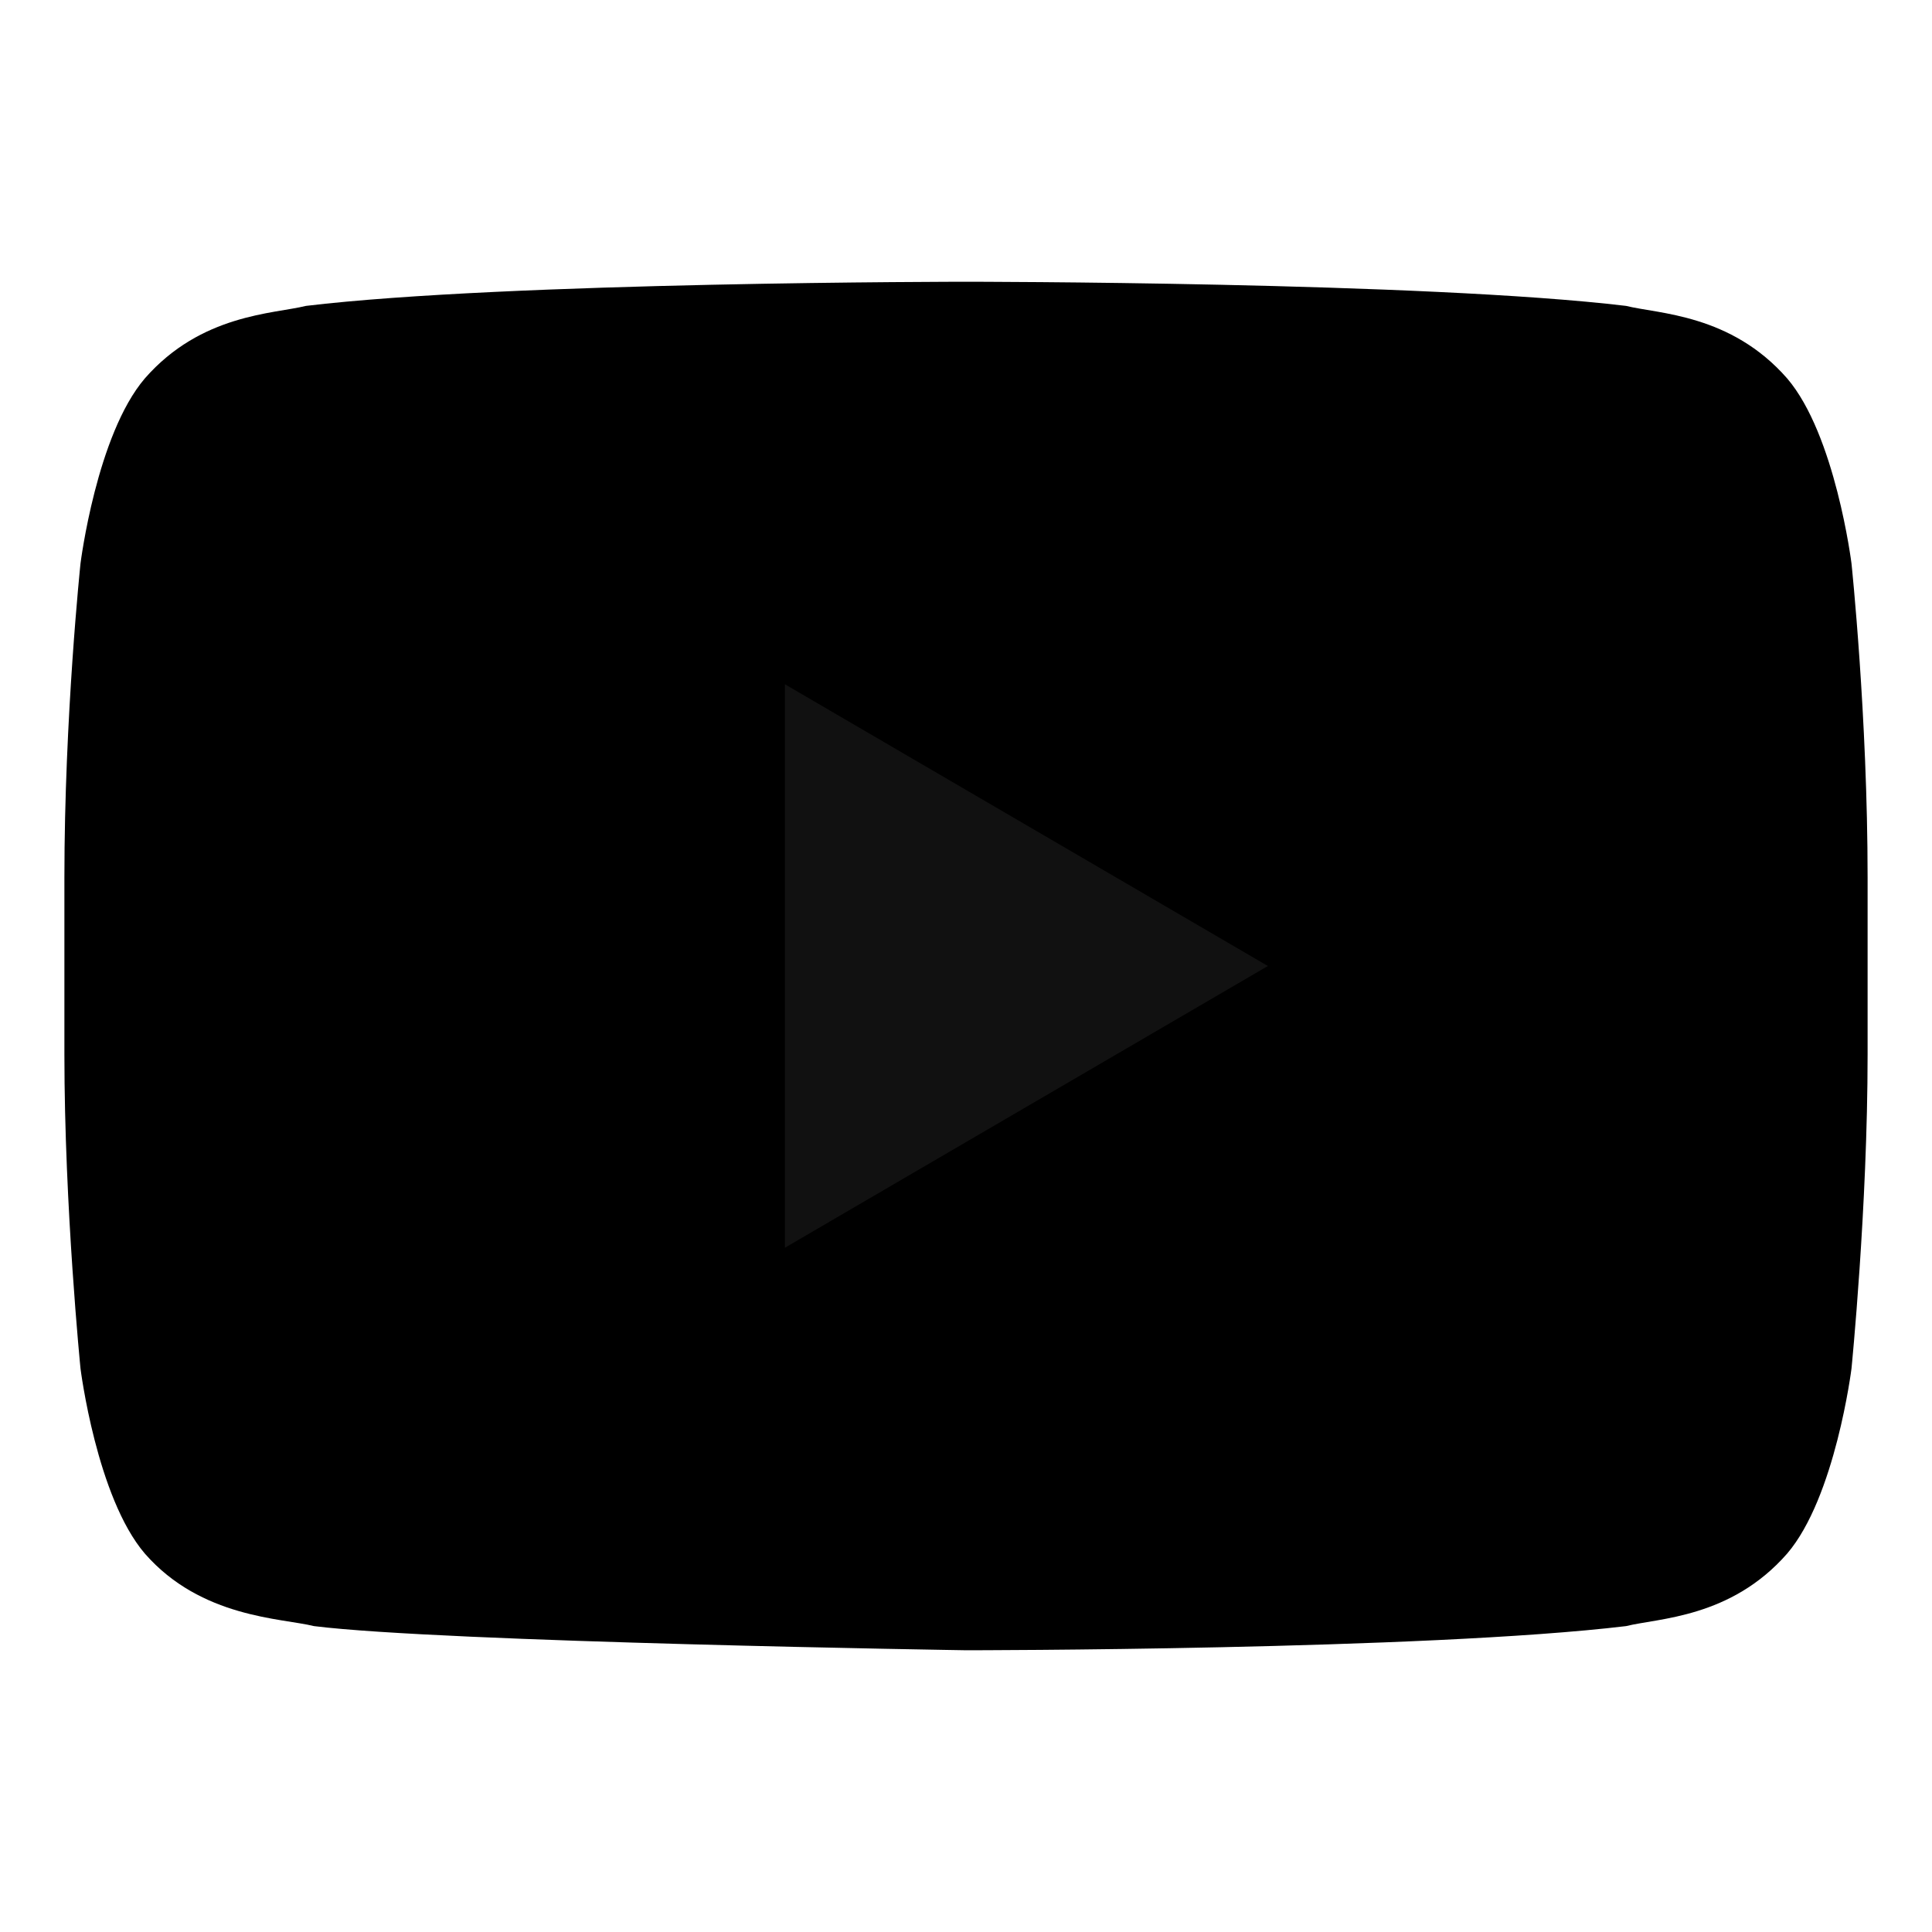
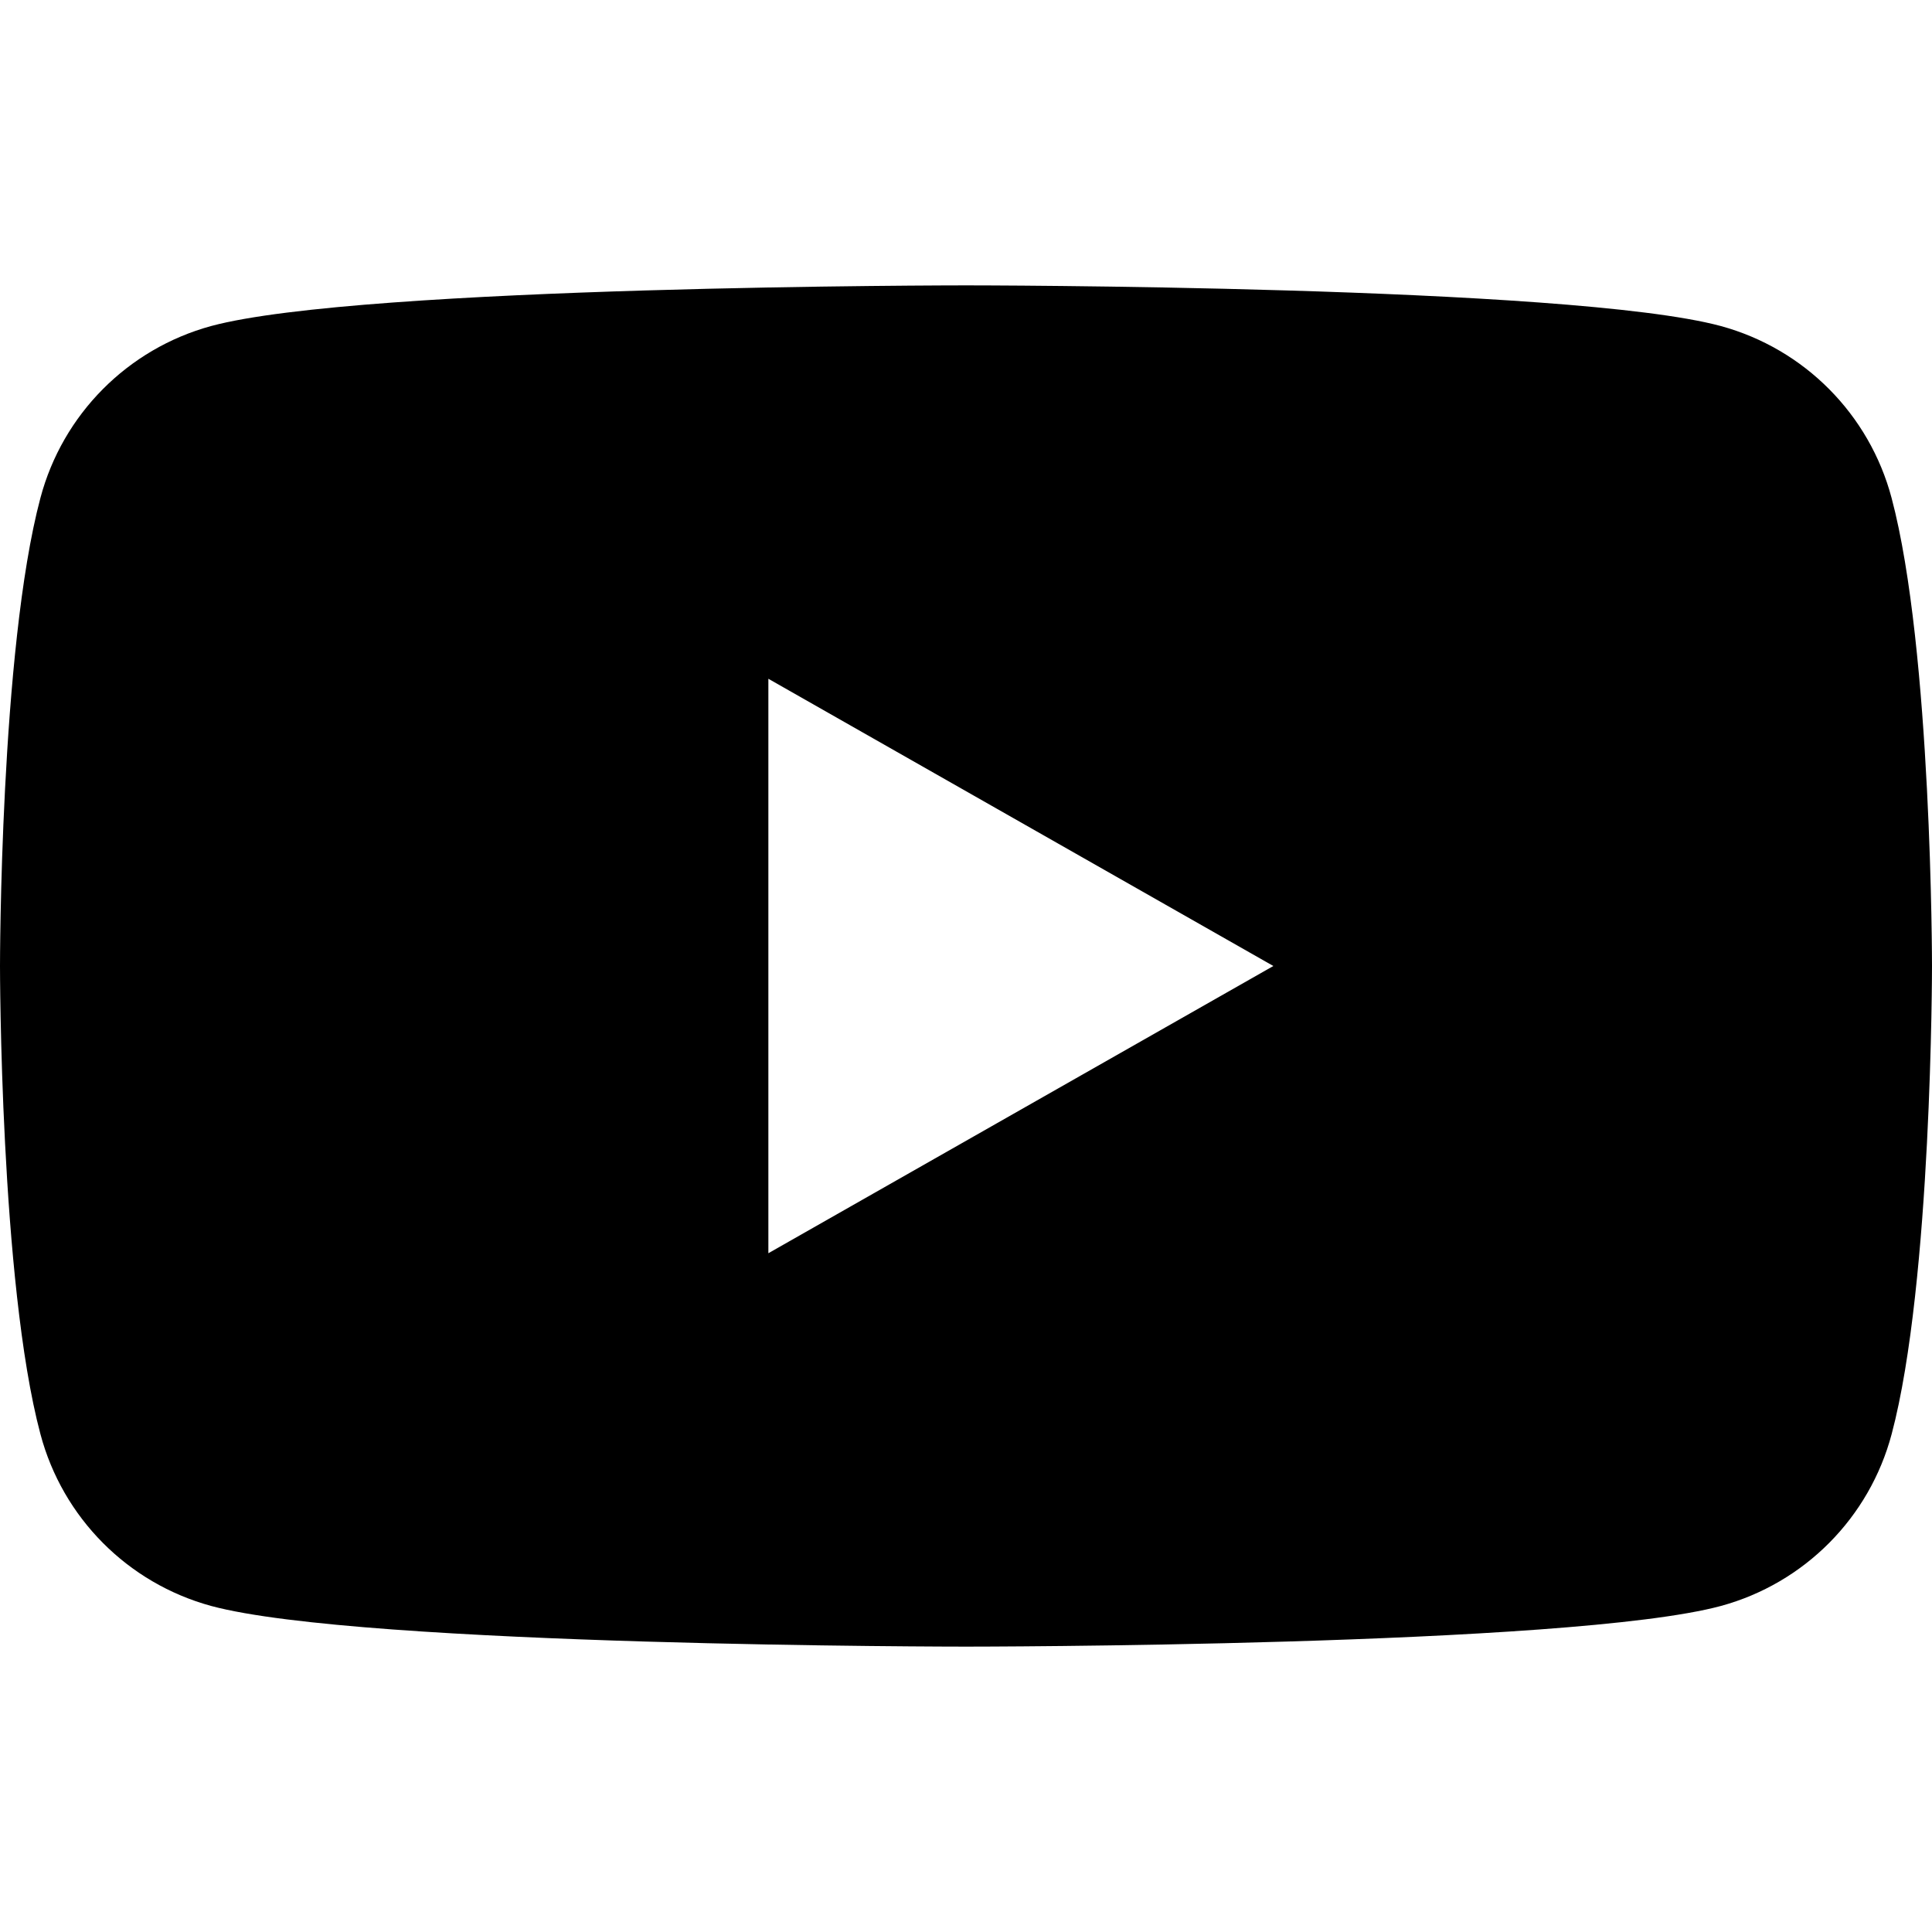
- <svg xmlns="http://www.w3.org/2000/svg" viewBox="0 0 24 24">
-   <path d="M23 7s-.2-1.6-.8-2.3c-.7-.8-1.6-.8-2-0.9C17.7 3.5 12 3.5 12 3.5h0s-5.7 0-8.2.3c-.4.1-1.3.1-2 .9C1.2 5.4 1 7 1 7S.8 8.9.8 10.9v2.2C.8 15 1 17 1 17s.2 1.6.8 2.3c.7.8 1.7.8 2.1.9 1.6.2 8.1.3 8.1.3s5.7 0 8.2-.3c.4-.1 1.3-.1 2-0.9.6-.7.8-2.3.8-2.3s.2-2 .2-3.9v-2.2C23.2 8.9 23 7 23 7z" fill="currentColor" />
-   <path d="M9.75 8.5l6 3.5-6 3.5z" fill="#111111" />
+ <svg xmlns="http://www.w3.org/2000/svg" role="img" viewBox="0 0 24 24">
+   <path d="M23.498 6.186a3.016 3.016 0 0 0-2.122-2.136C19.505 3.545 12 3.545 12 3.545s-7.505 0-9.377.505A3.017 3.017 0 0 0 .502 6.186C0 8.07 0 12 0 12s0 3.93.502 5.814a3.016 3.016 0 0 0 2.122 2.136c1.871.505 9.376.505 9.376.505s7.505 0 9.377-.505a3.015 3.015 0 0 0 2.122-2.136C24 15.93 24 12 24 12s0-3.93-.502-5.814zM9.545 15.568V8.432L15.818 12l-6.273 3.568z" />
</svg>
